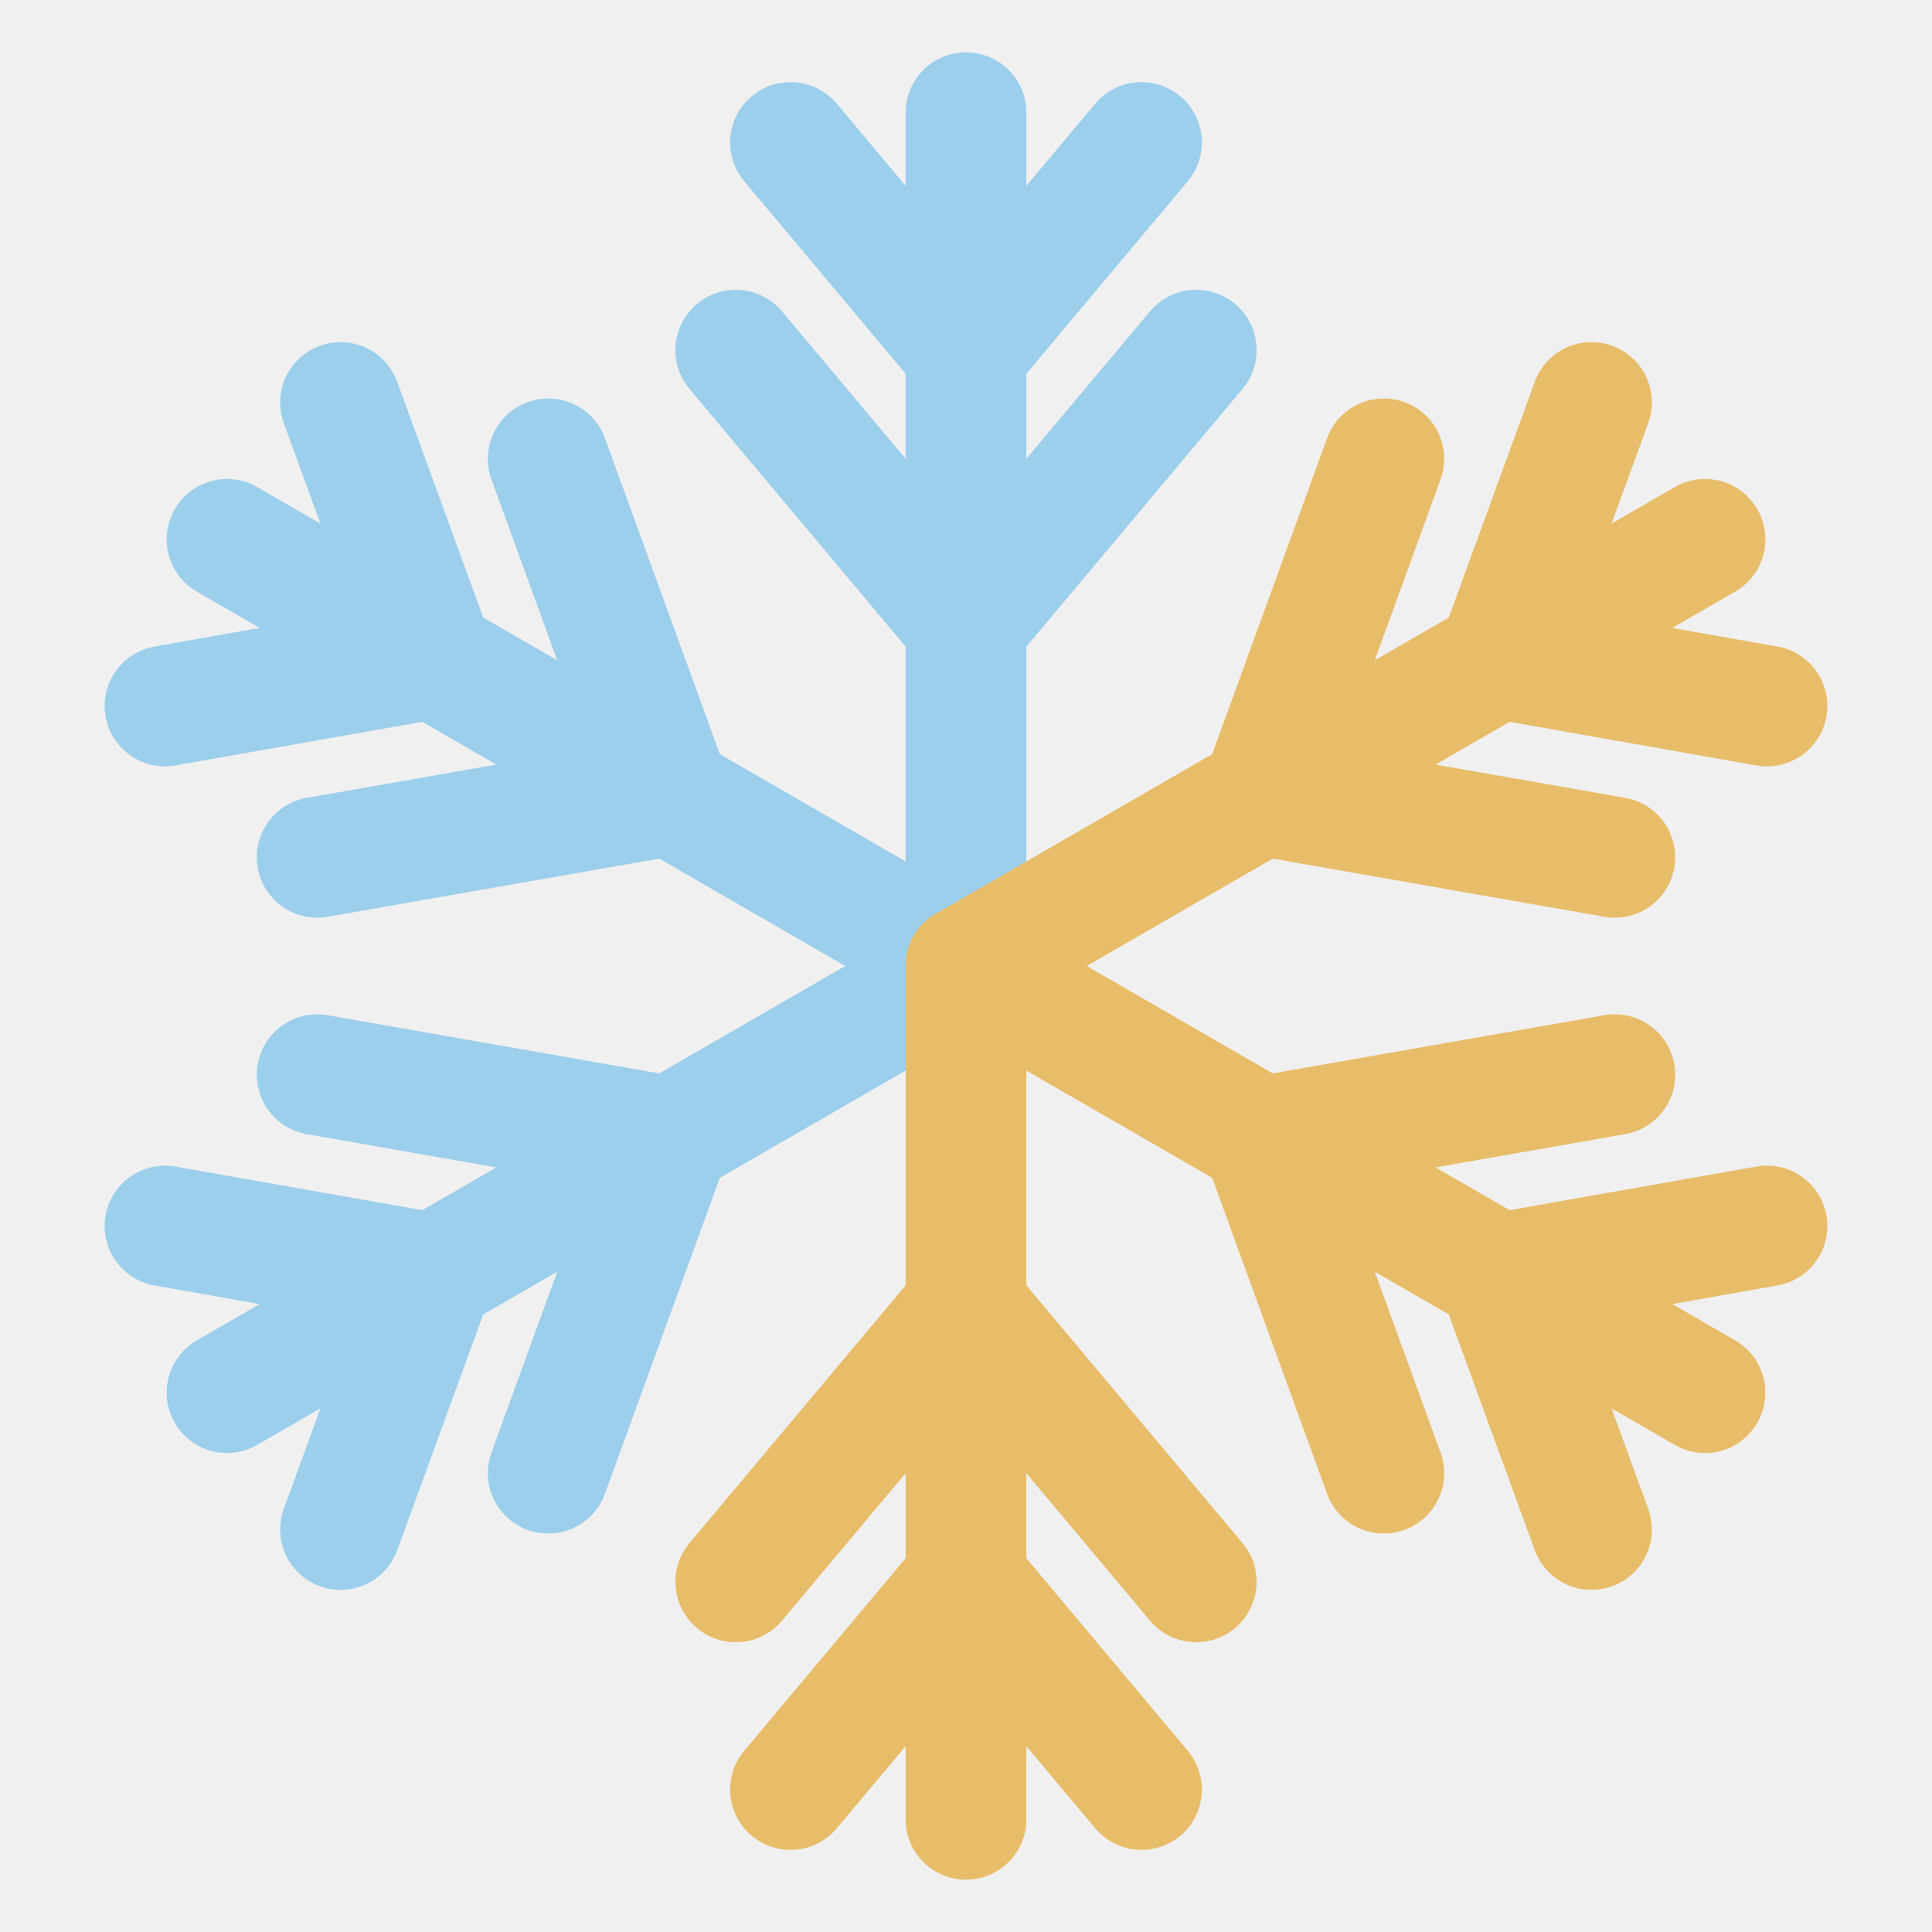
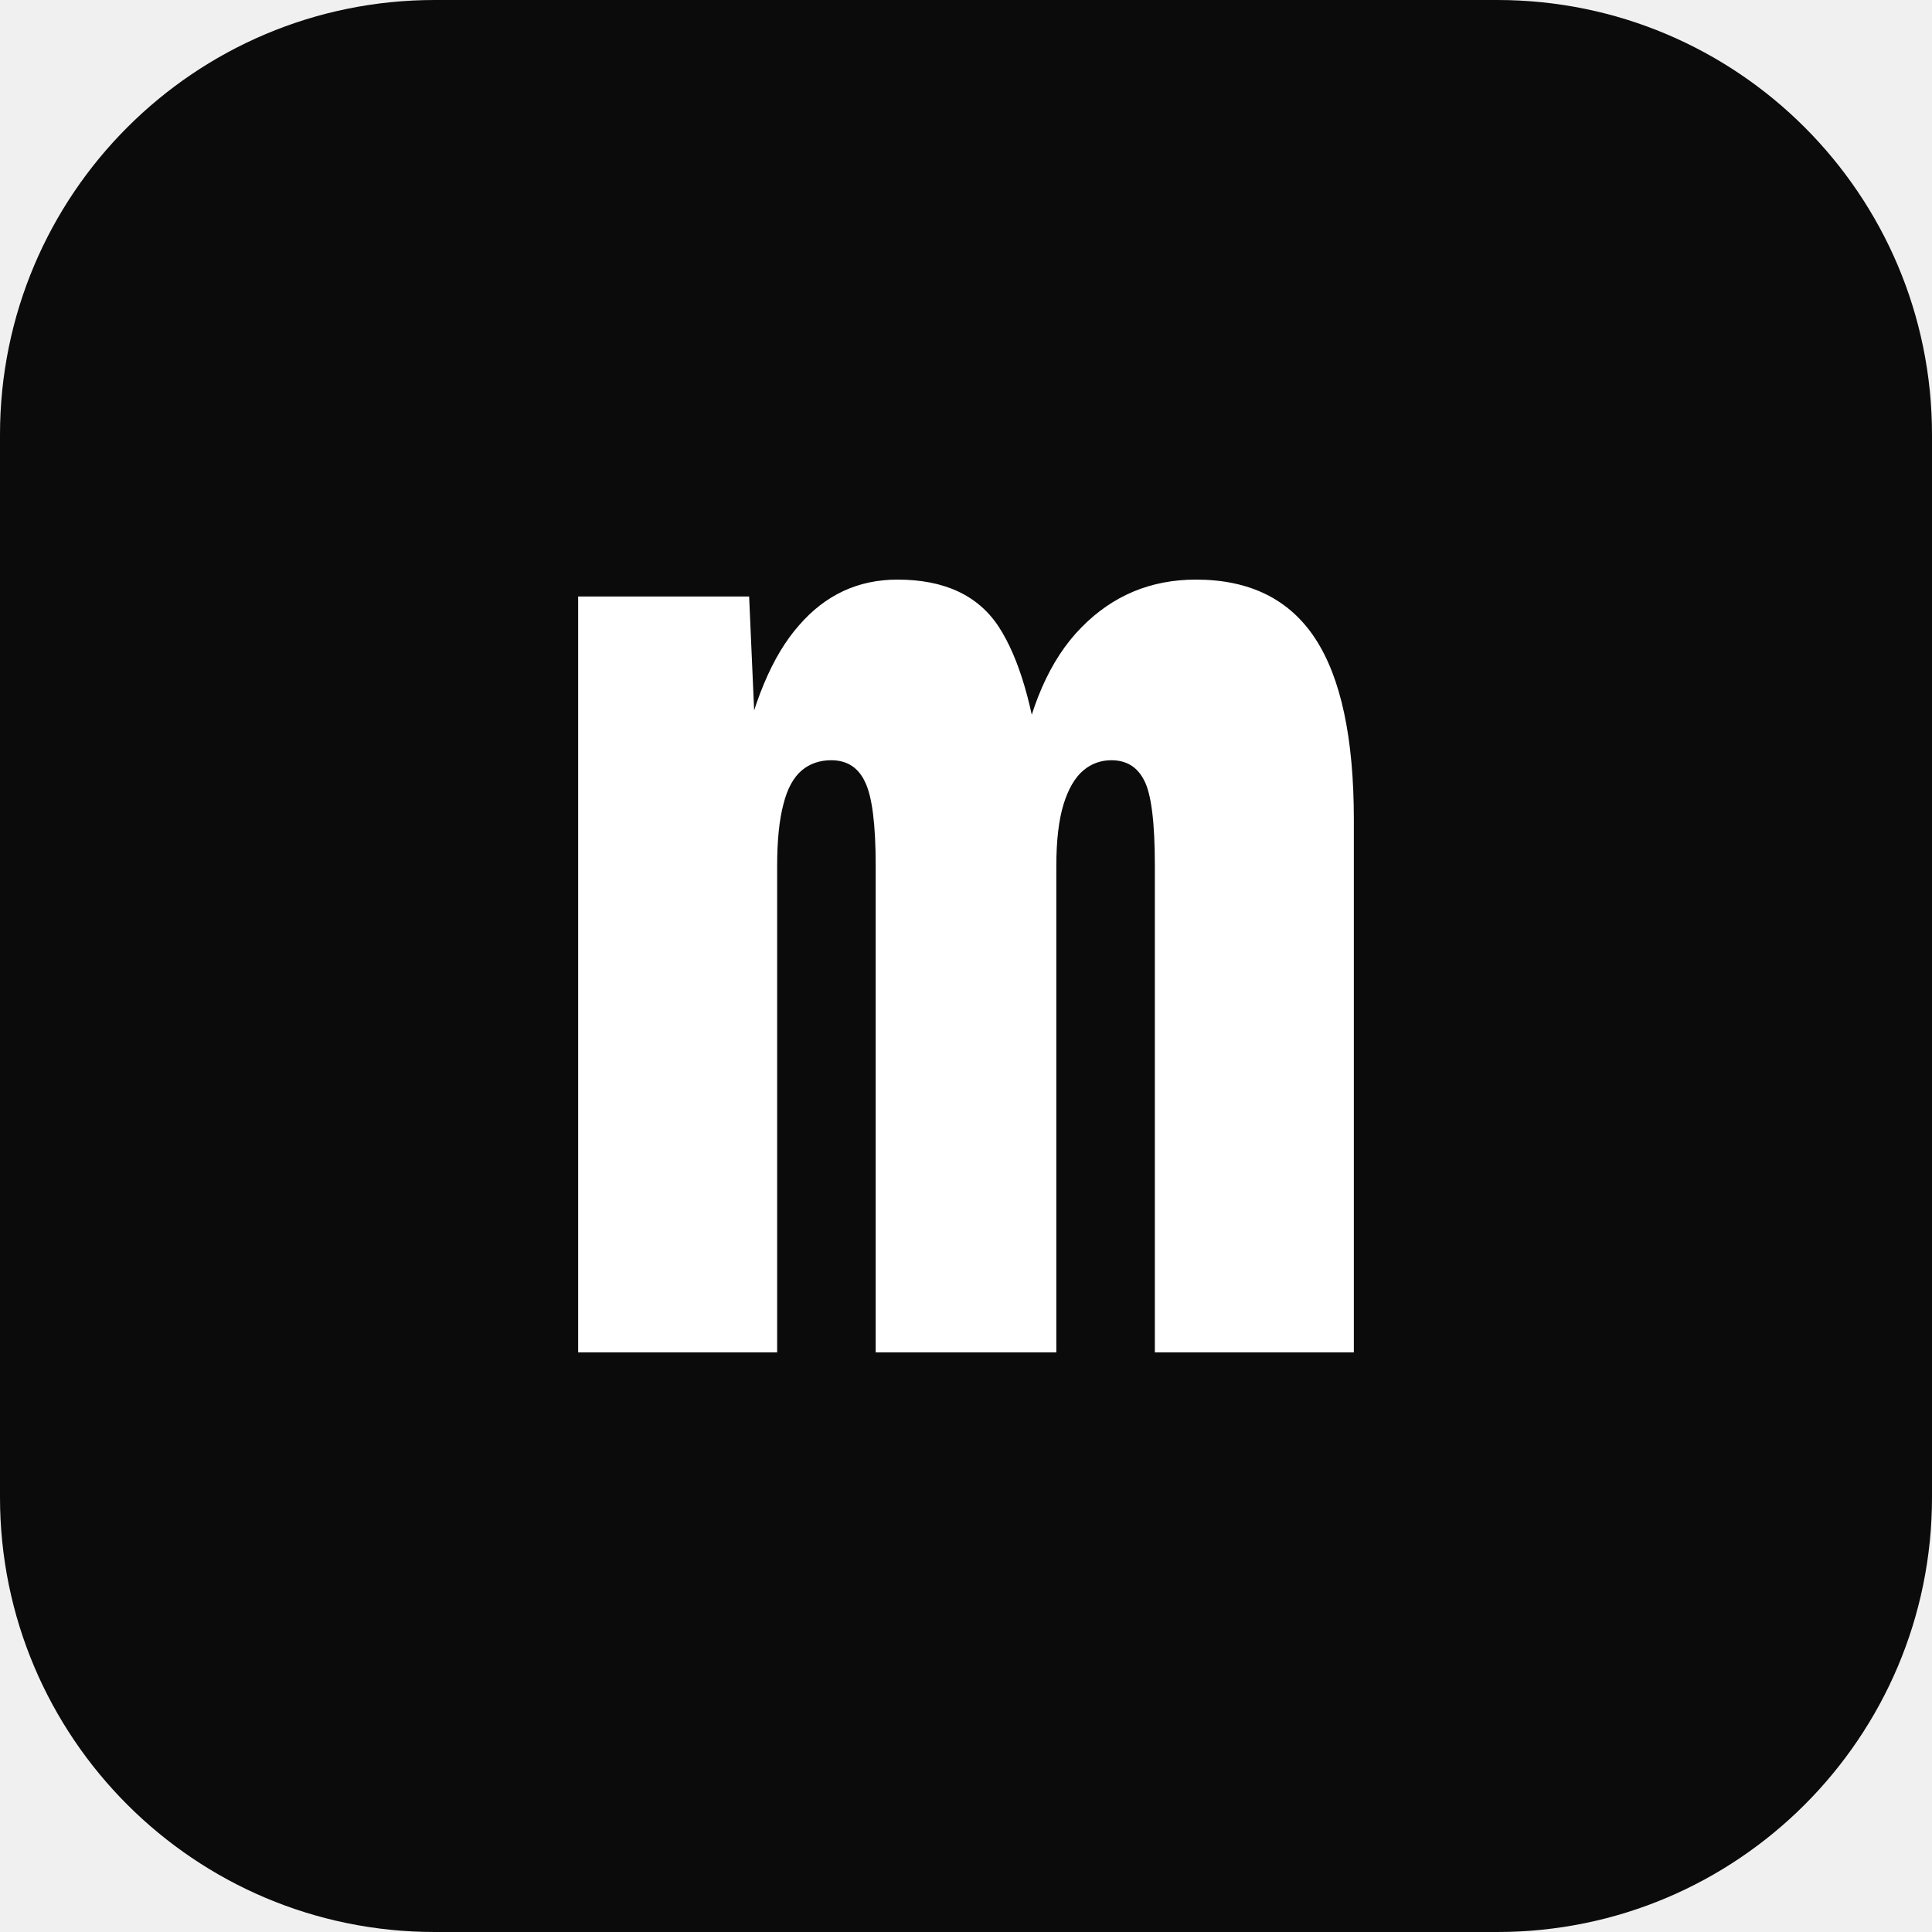
- <svg xmlns="http://www.w3.org/2000/svg" width="40" height="40" viewBox="0 0 24 24" fill="none" role="img" aria-label="Frost's Studio">
-   <g stroke-width="1.5" stroke-linecap="round" stroke-linejoin="round">
-     <g stroke="#9ccfec">
-       <path d="M 12.00 12.00 L 12.00 1.40 M 12.00 7.76 L 9.14 4.35 M 12.00 7.76 L 14.86 4.35 M 12.00 4.37 L 9.82 1.77 M 12.00 4.37 L 14.18 1.77" />
-       <path d="M 12.00 12.00 L 2.82 6.70 M 8.33 9.88 L 3.94 10.65 M 8.33 9.88 L 6.81 5.70 M 5.39 8.18 L 2.05 8.77 M 5.39 8.18 L 4.23 5.00" />
-       <path d="M 12.00 12.00 L 2.82 17.30 M 8.33 14.12 L 6.81 18.30 M 8.33 14.12 L 3.94 13.35 M 5.39 15.82 L 4.23 19.00 M 5.39 15.82 L 2.05 15.23" />
-     </g>
-     <g stroke="#e8bd6a">
-       <path d="M 12.00 12.00 L 12.00 22.60 M 12.00 16.24 L 14.86 19.65 M 12.00 16.24 L 9.14 19.65 M 12.00 19.63 L 14.18 22.23 M 12.00 19.63 L 9.82 22.23" />
-       <path d="M 12.00 12.00 L 21.18 17.30 M 15.67 14.12 L 20.06 13.35 M 15.67 14.12 L 17.19 18.30 M 18.61 15.82 L 21.95 15.23 M 18.61 15.82 L 19.77 19.00" />
-       <path d="M 12.00 12.00 L 21.18 6.70 M 15.67 9.88 L 17.19 5.70 M 15.67 9.88 L 20.06 10.65 M 18.61 8.18 L 19.77 5.00 M 18.61 8.18 L 21.95 8.77" />
-     </g>
-   </g>
+ <svg xmlns="http://www.w3.org/2000/svg" width="40" height="40" viewBox="0 0 40 40" fill="none" role="img" aria-label="MXB App">
+   <rect width="40" height="40" rx="9" fill="#0b0b0c" />
+   <path d="M11.97 28V12.35H15.51L15.67 15.99L15.31 15.89Q15.71 13.89 16.54 12.95Q17.36 12 18.58 12Q20.04 12 20.68 12.98Q21.31 13.95 21.56 15.99H21.08Q21.41 13.98 22.39 12.99Q23.36 12 24.76 12Q26.43 12 27.23 13.22Q28.03 14.44 28.03 16.97V28H23.91V17.92Q23.91 16.58 23.69 16.16Q23.48 15.74 23.01 15.74Q22.68 15.74 22.43 15.95Q22.17 16.17 22.02 16.65Q21.87 17.14 21.87 17.93V28H18.13V17.92Q18.13 16.64 17.91 16.19Q17.7 15.74 17.21 15.74Q16.85 15.74 16.6 15.95Q16.34 16.17 16.22 16.65Q16.09 17.14 16.09 17.93V28Z" fill="#ffffff" />
</svg>
